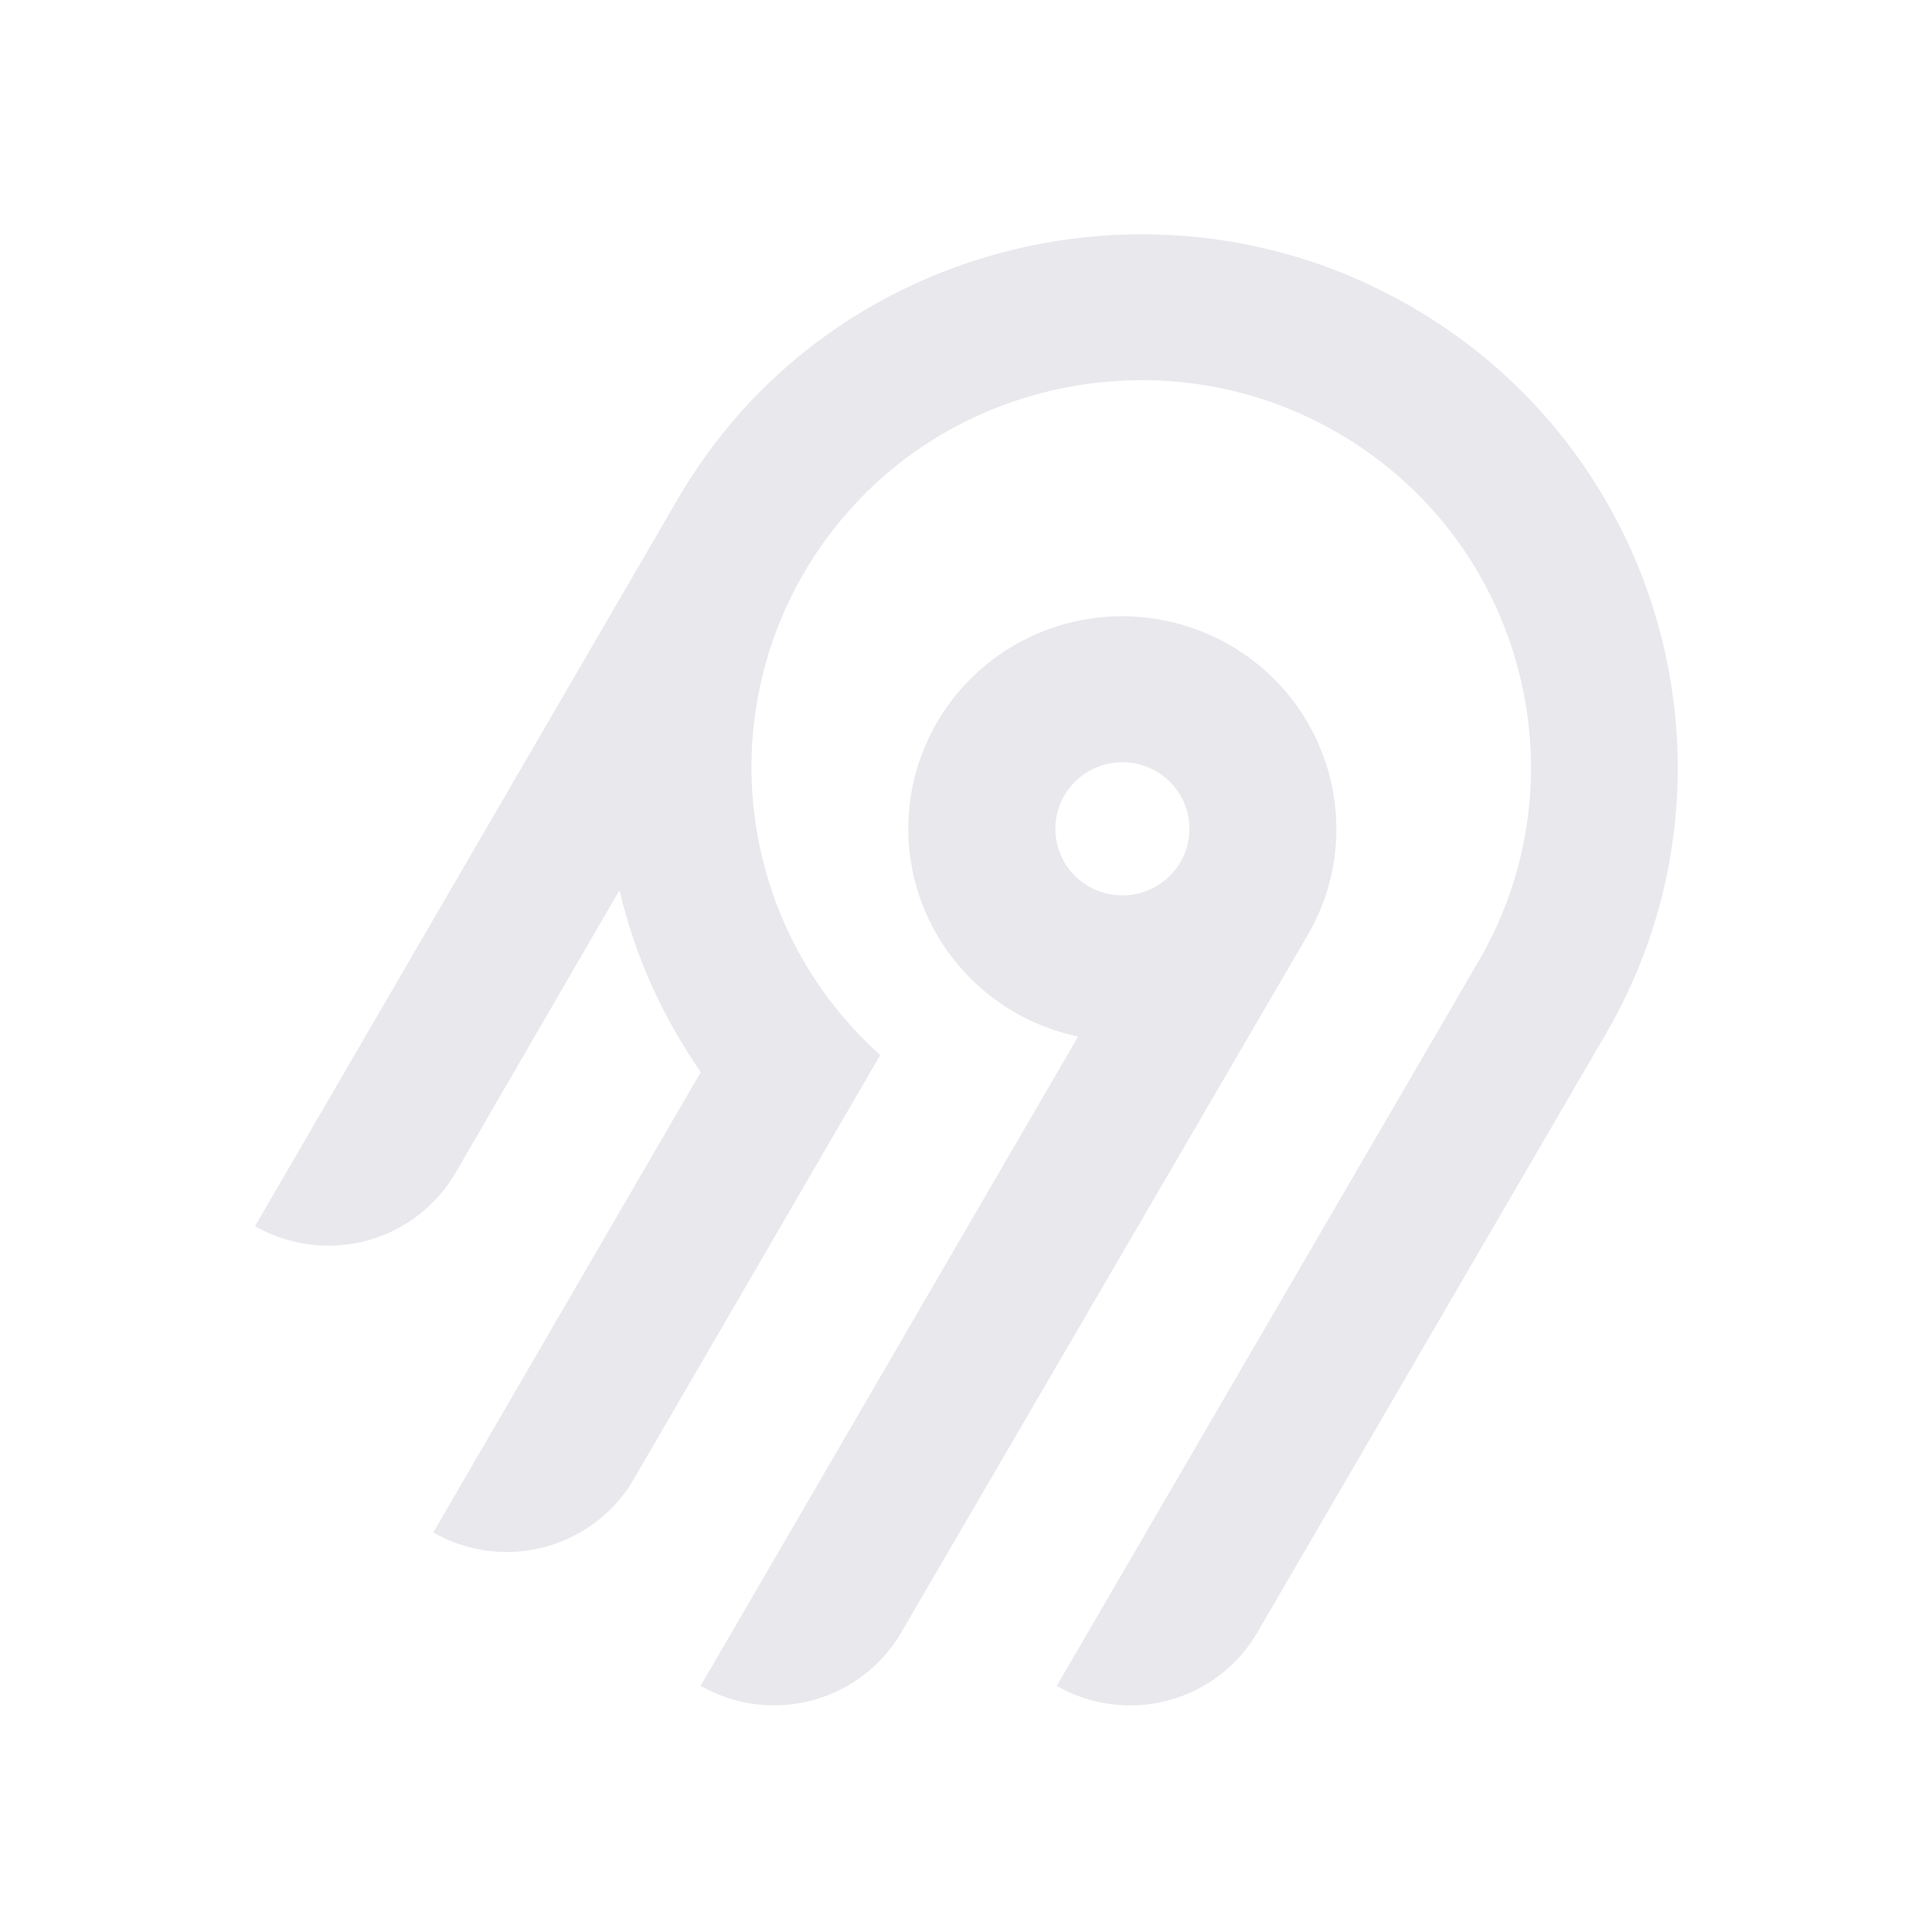
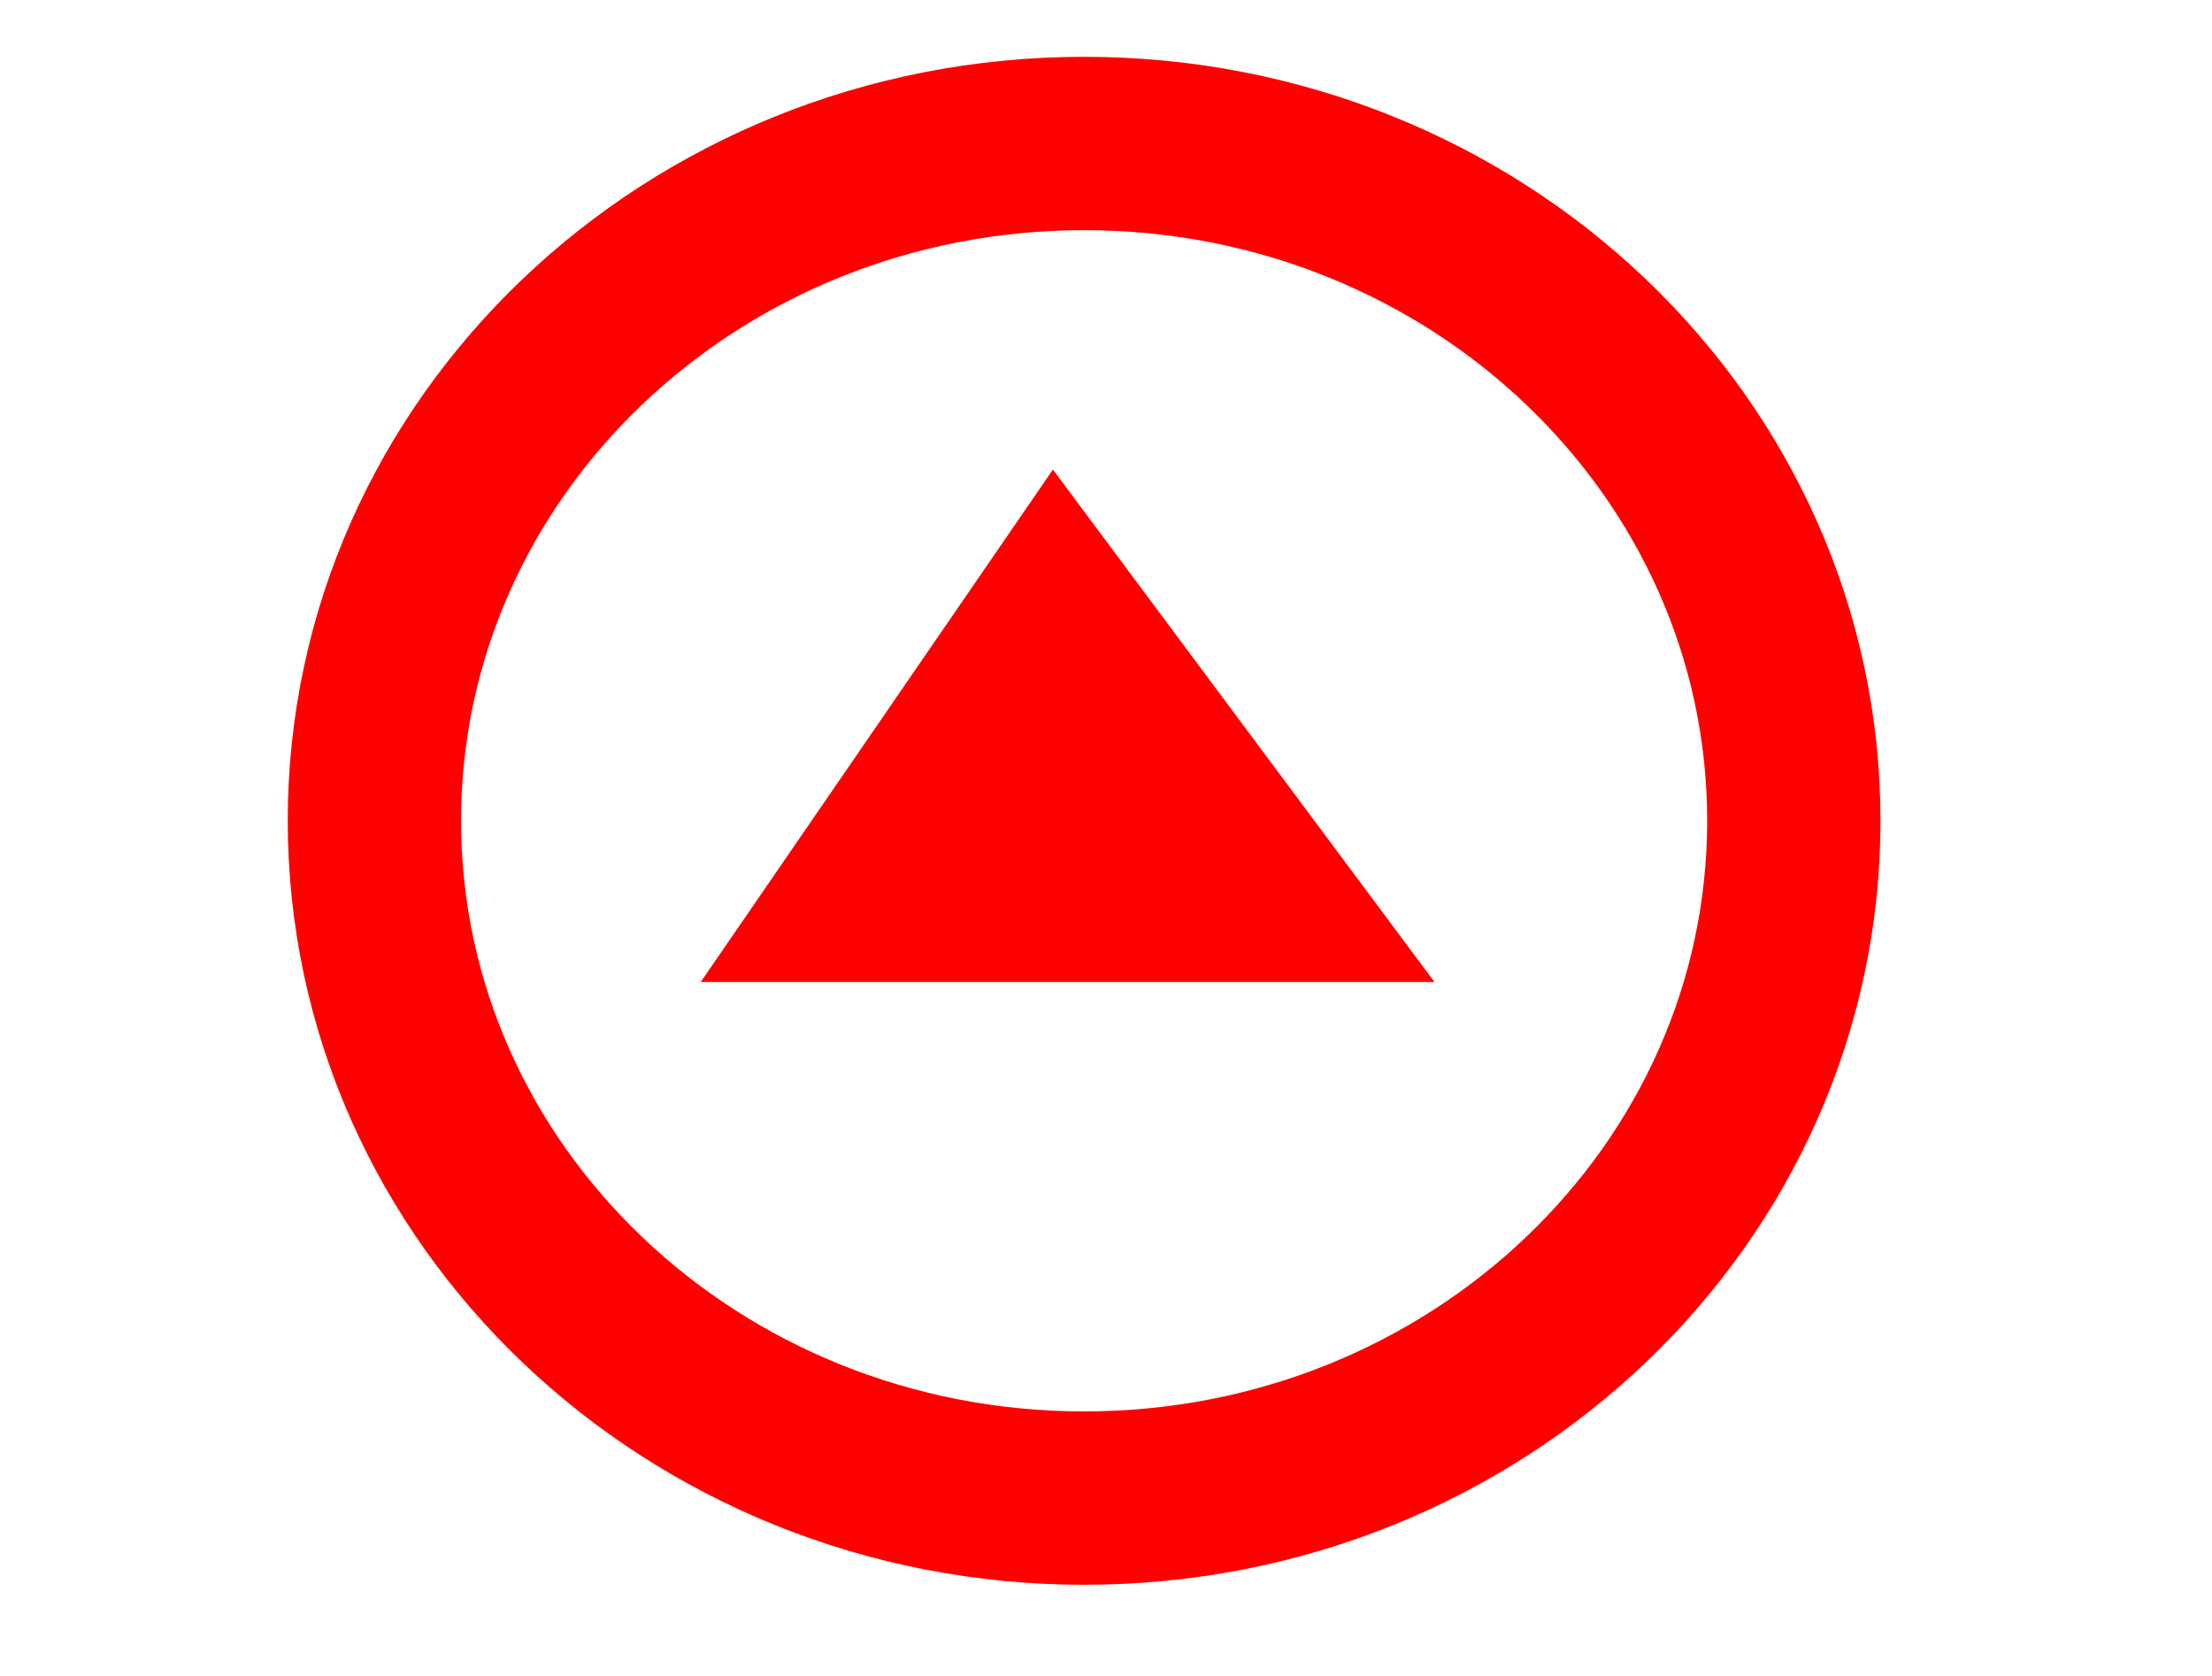
- <svg xmlns="http://www.w3.org/2000/svg" width="250" height="250" fill="none">
-   <path fill="#e8e8ed" fill-rule="evenodd" d="M95.775 53.416c20.364-22.88 54.087-29.592 81.811-16.385 36.836 17.549 50.274 62.252 30.219 96.734l-45.115 77.487a18.994 18.994 0 0 1-11.536 8.784 19.12 19.12 0 0 1-14.412-1.878l54.62-93.829c14.55-25.027 4.818-57.467-21.888-70.24-20.038-9.583-44.533-4.795-59.336 11.685a50.008 50.008 0 0 0-12.902 32.877 49.989 49.989 0 0 0 16.664 37.87l-31.887 54.875a18.917 18.917 0 0 1-4.885 5.534 19.041 19.041 0 0 1-6.647 3.255 19.13 19.13 0 0 1-7.395.482 19.087 19.087 0 0 1-7.018-2.365l34.617-59.575a68.424 68.424 0 0 1-10.524-23.544l-21.213 36.579a18.994 18.994 0 0 1-11.535 8.784A19.123 19.123 0 0 1 33 158.668l54.856-94.356a70.296 70.296 0 0 1 7.919-10.896Zm63.314 30.034c13.211 7.577 17.774 24.427 10.13 37.54l-52.603 90.251a18.997 18.997 0 0 1-11.536 8.784 19.122 19.122 0 0 1-14.412-1.878l48.843-84.024a27.778 27.778 0 0 1-10.825-4.847 27.545 27.545 0 0 1-7.783-8.907 27.344 27.344 0 0 1-3.307-11.326 27.293 27.293 0 0 1 1.776-11.66 27.454 27.454 0 0 1 6.533-9.846 27.703 27.703 0 0 1 10.087-6.222 27.858 27.858 0 0 1 23.097 2.135Zm-19.134 16.961a8.645 8.645 0 0 0-2.232 2.529h-.003a8.565 8.565 0 0 0 .632 9.556 8.68 8.68 0 0 0 4.097 2.915 8.738 8.738 0 0 0 5.036.163 8.692 8.692 0 0 0 4.279-2.642 8.59 8.59 0 0 0 2.079-4.558 8.563 8.563 0 0 0-.821-4.938 8.645 8.645 0 0 0-3.444-3.652 8.72 8.72 0 0 0-6.586-.86 8.7 8.7 0 0 0-3.037 1.487Z" clip-rule="evenodd" />
+ <svg xmlns="http://www.w3.org/2000/svg" xmlns:ns1="https://boxy-svg.com" version="1.1" width="330" height="250" viewBox="-59.576 -0.092 113.031 96.677">
+   <defs />
+   <ellipse style="fill: rgba(216, 216, 216, 0); stroke-width: 10px; stroke: rgb(255, 0, 0);" cx="-4.323" cy="47.255" rx="40.944" ry="39.07" />
+   <path d="M -6.106 27.852 L 14.895 56.056 L -25.492 56.056 L -6.106 27.852 Z" ns1:shape="triangle -25.492 27.852 40.387 28.204 0.48 0 1@75160f59" style="fill: rgb(255, 0, 0); stroke: rgb(255, 0, 0);" />
+   <rect x="-58.447" y="-0.457" width="111.753" height="97.042" style="fill: rgb(216, 216, 216); stroke: rgb(0, 0, 0); opacity: 0;" />
</svg>
